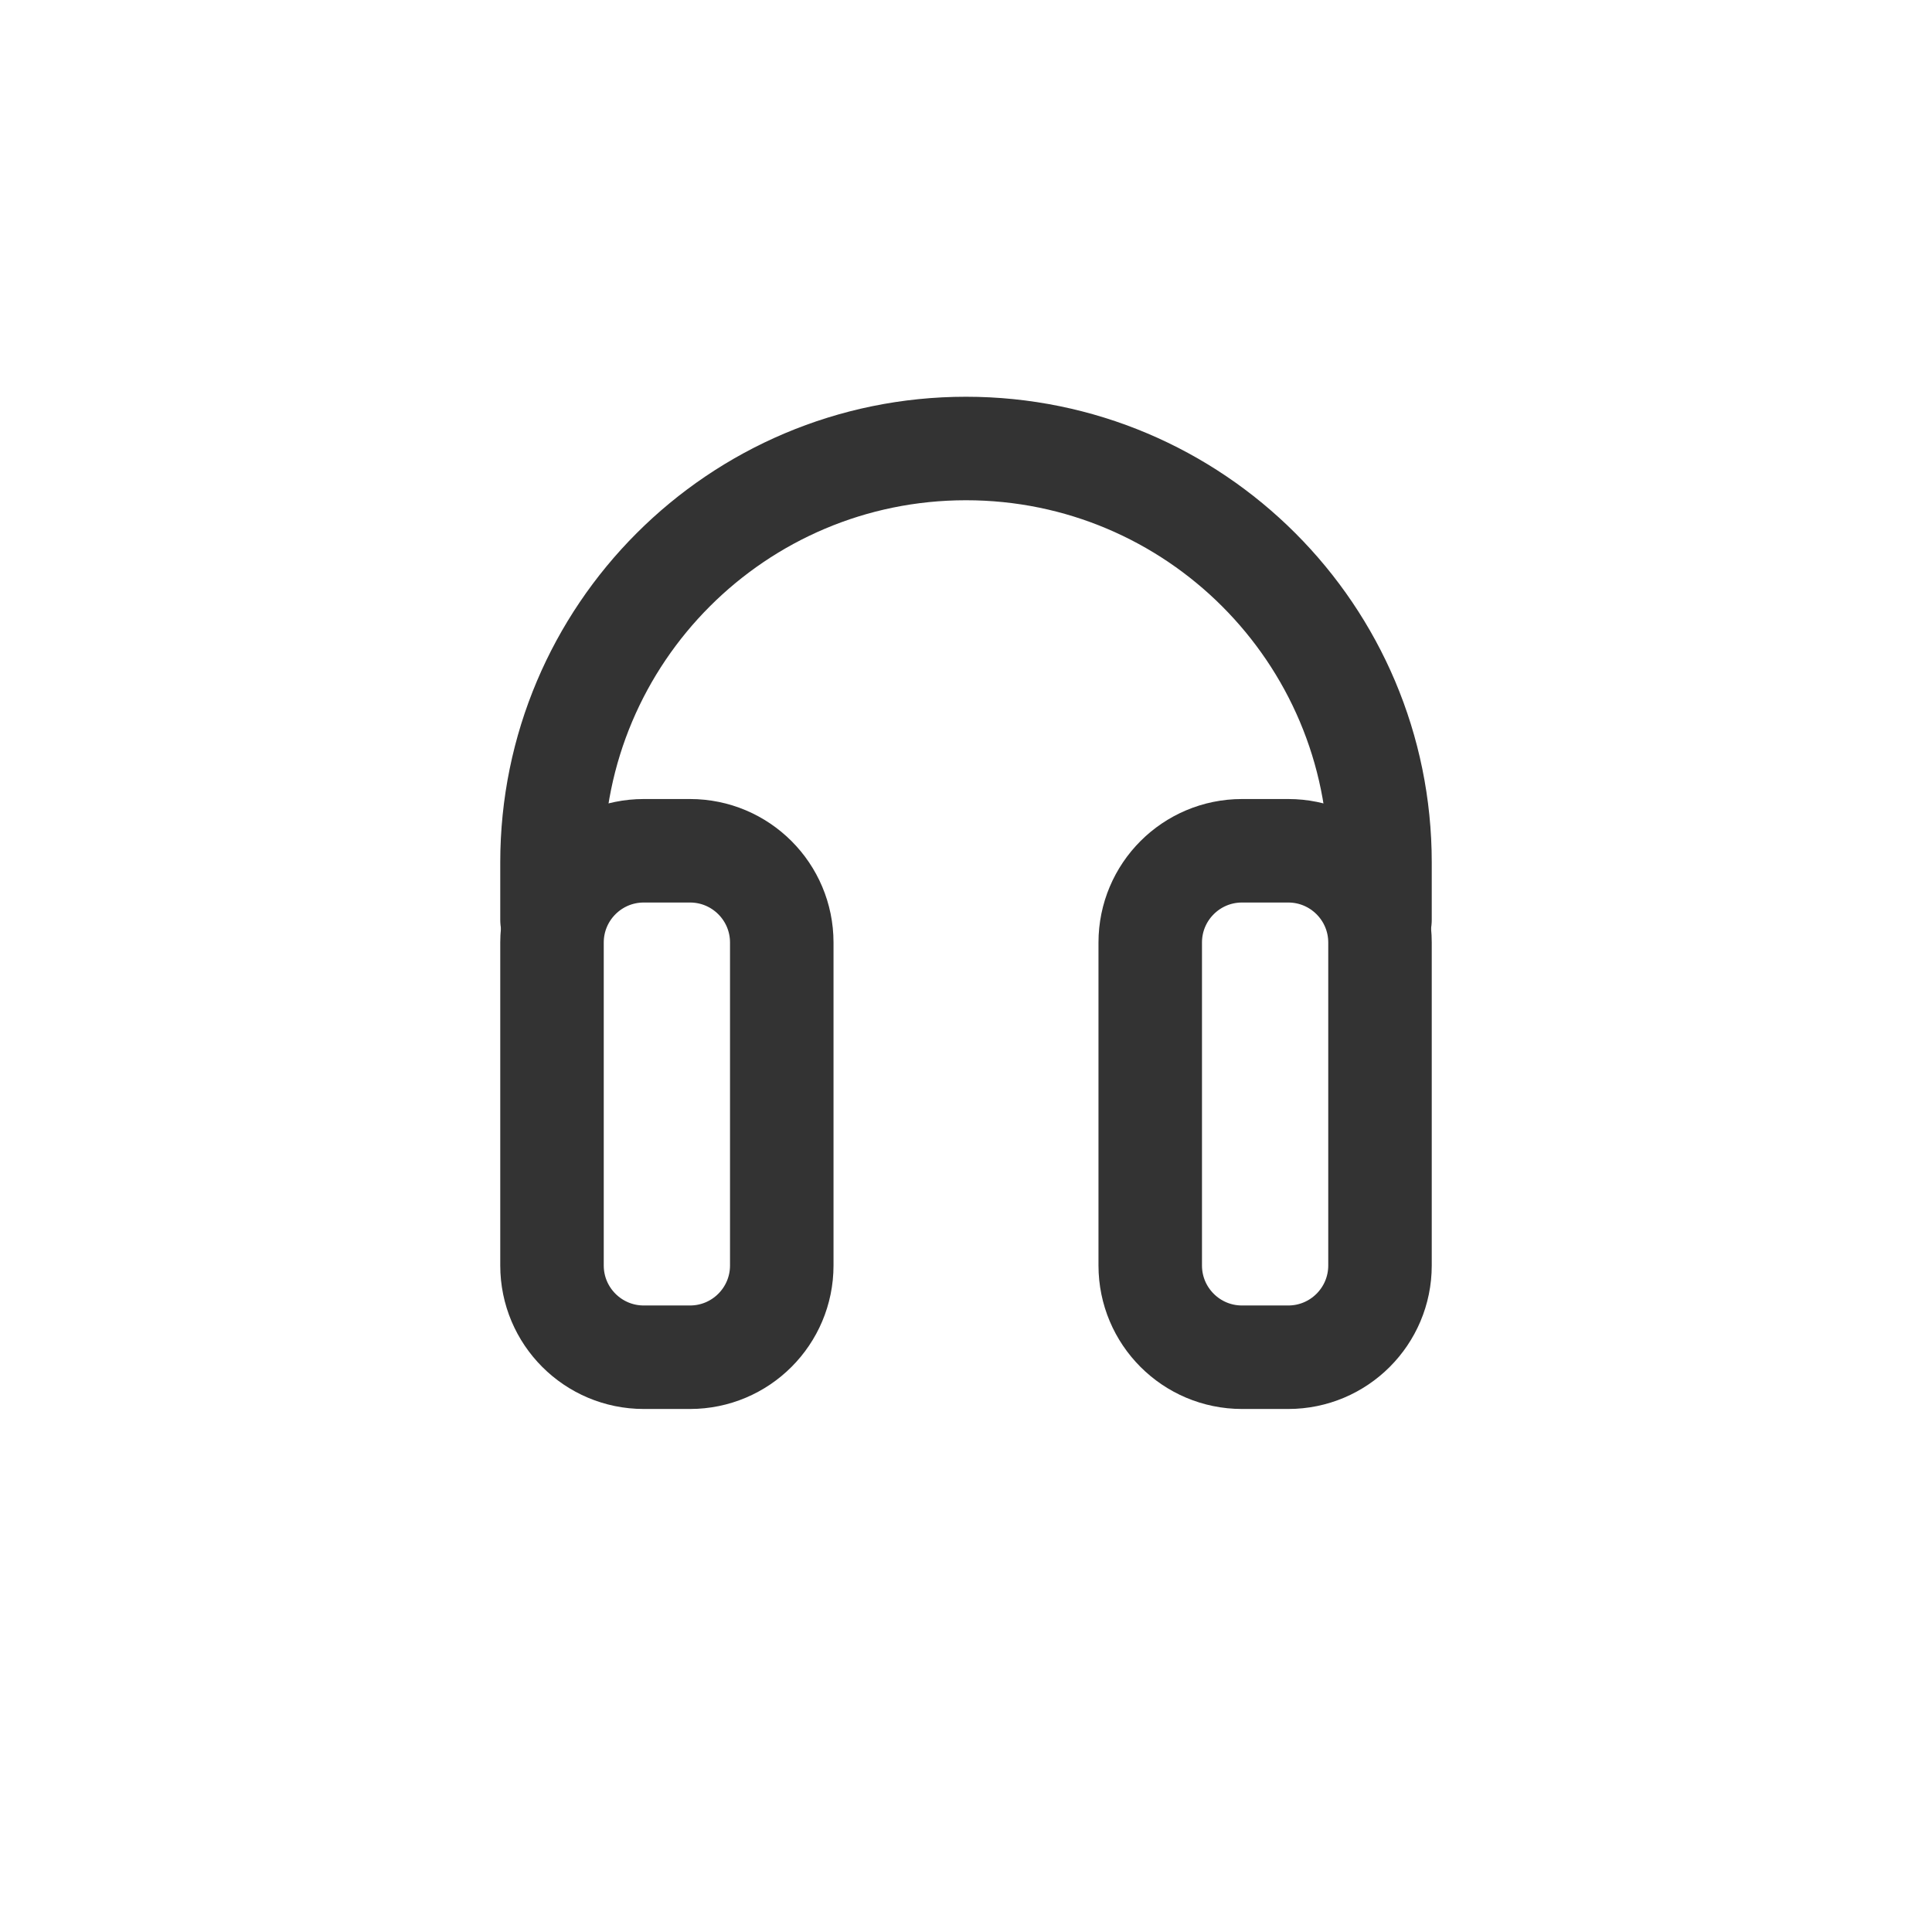
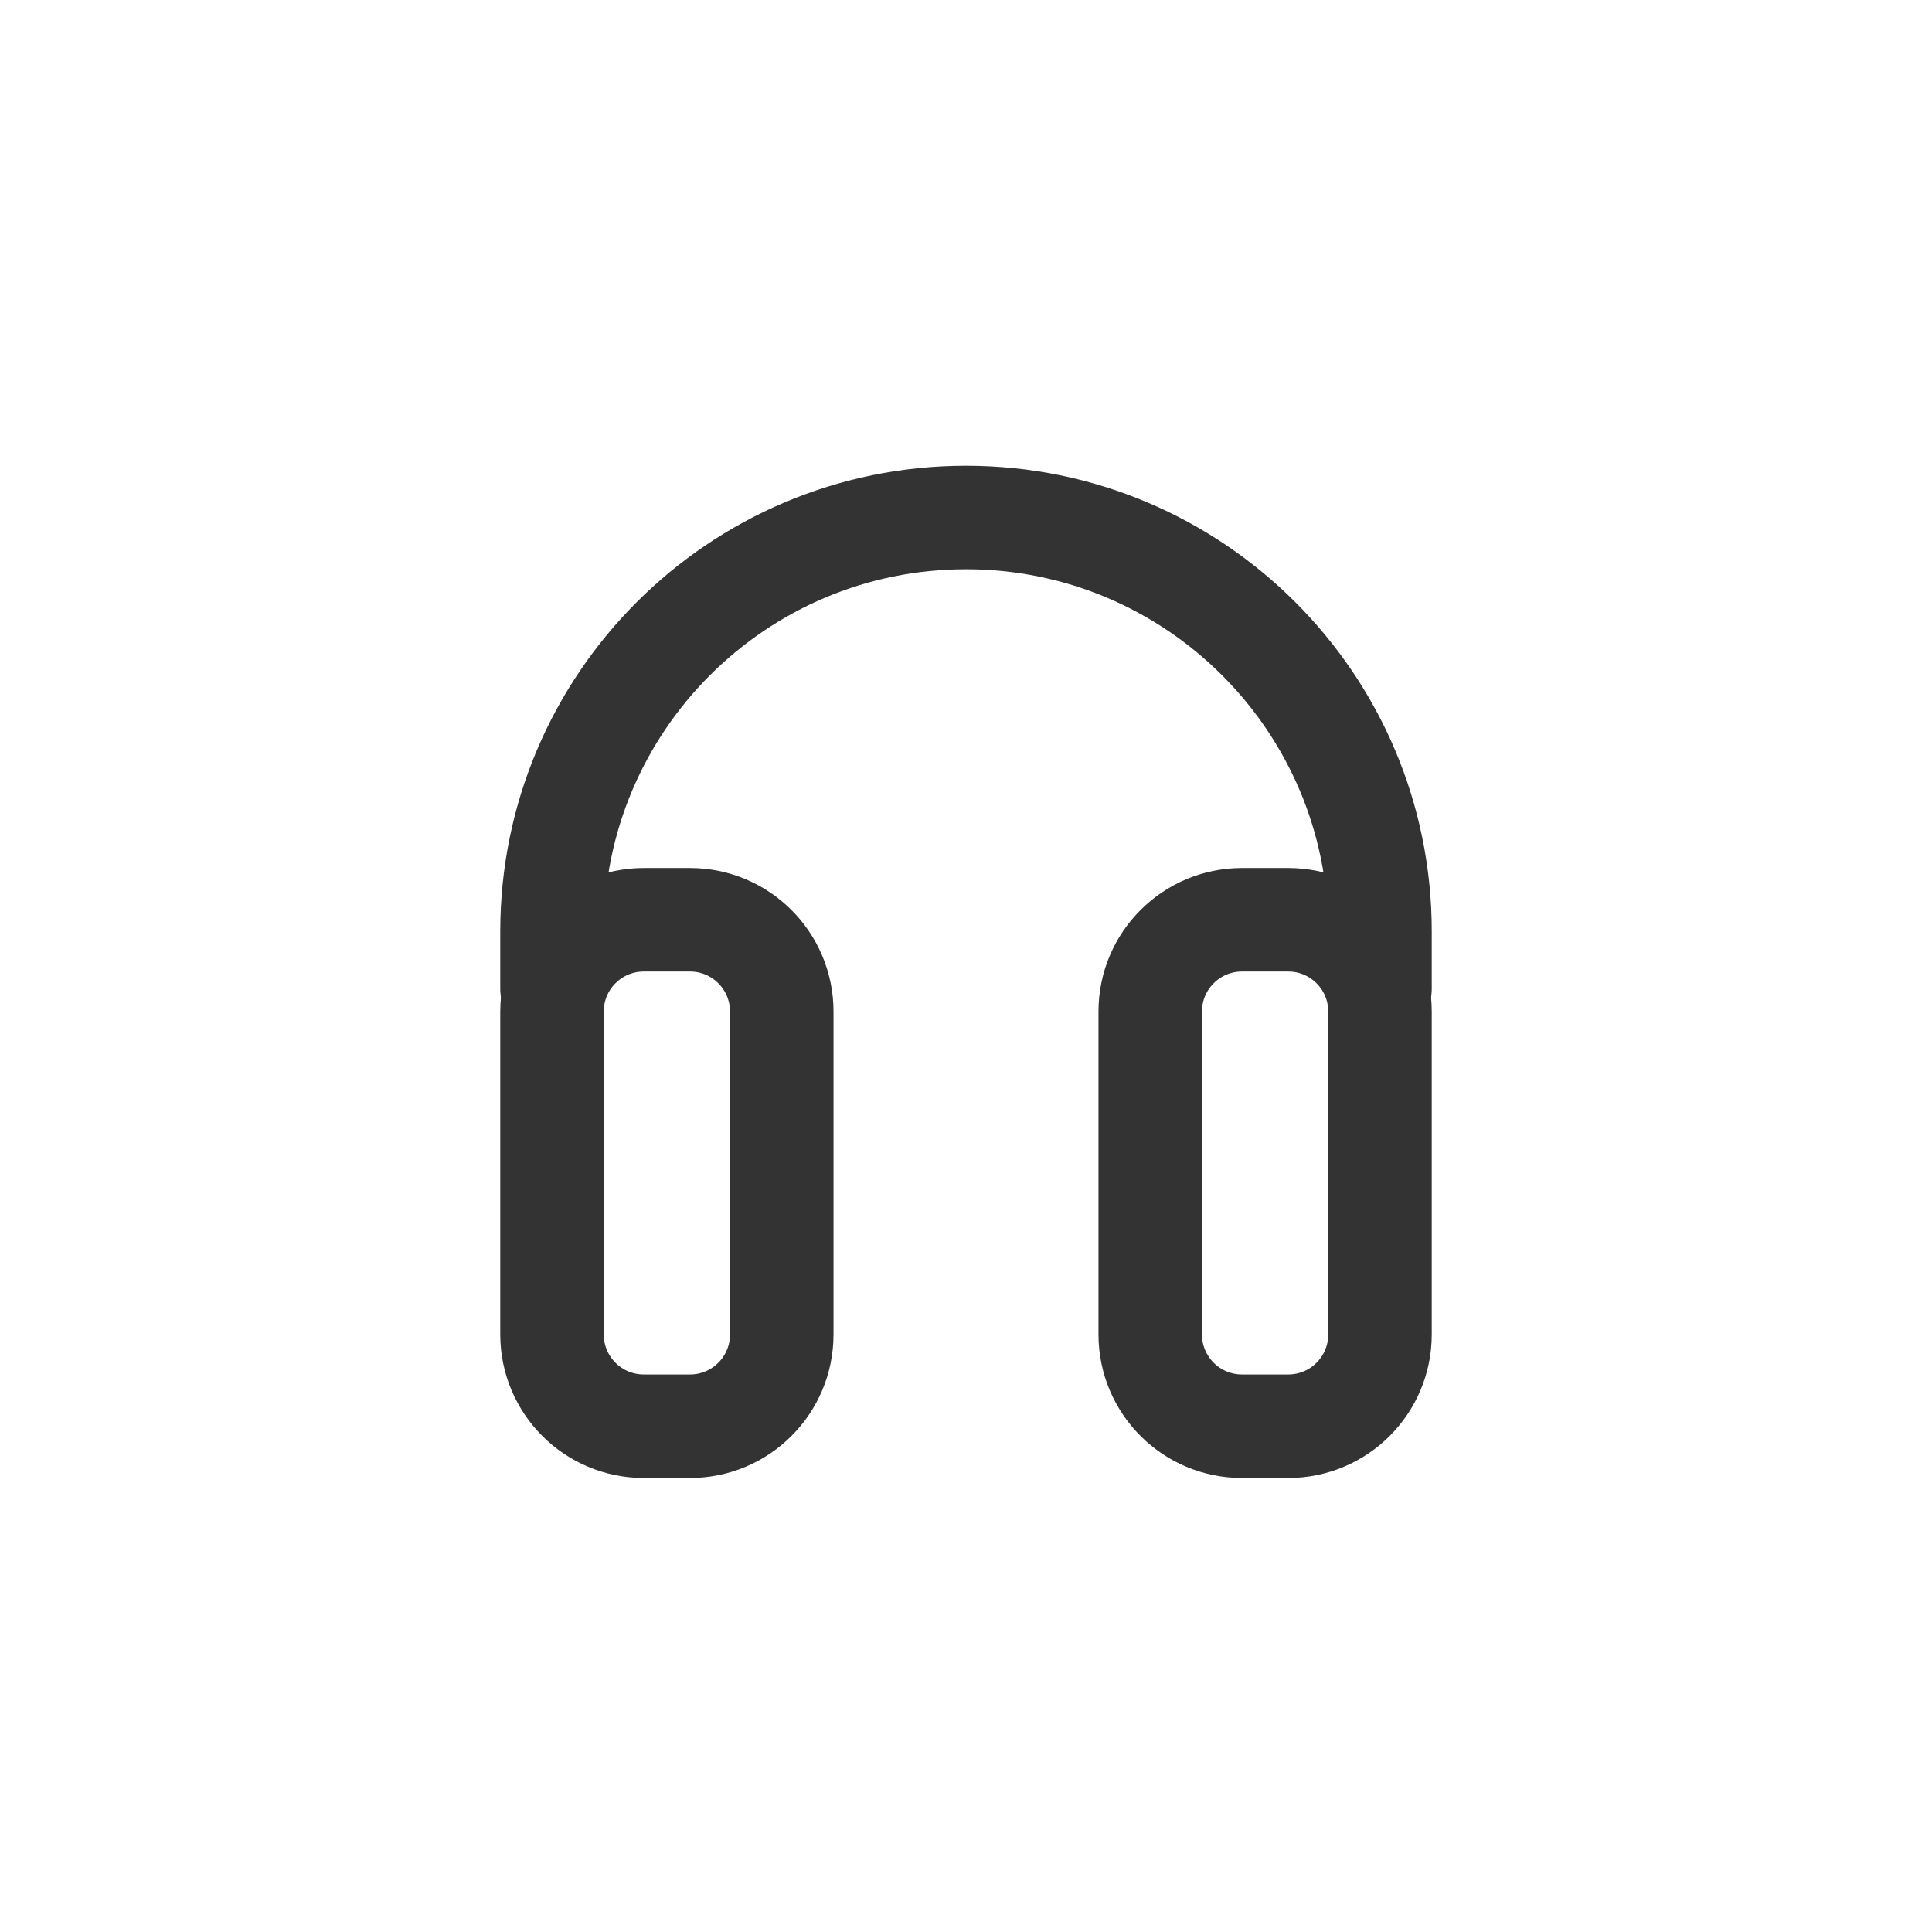
<svg xmlns="http://www.w3.org/2000/svg" fill="none" viewBox="0 0 28 28" height="28" width="28" role="img" aria-label="Freizeit – Kopfhörer">
-   <g opacity="0.8" stroke="currentColor" stroke-width="1.5" stroke-linecap="round" stroke-linejoin="round">
+   <g transform="translate(0 1)" opacity="0.8" stroke="currentColor" stroke-width="1.5" stroke-linecap="round" stroke-linejoin="round">
    <path d="M8 13.33V12.5a6 6 0 0 1 12 0v.83" />
    <rect x="8" y="12.33" width="3.33" height="7.34" rx="1.33" />
    <rect x="16.67" y="12.33" width="3.33" height="7.34" rx="1.33" />
  </g>
</svg>
